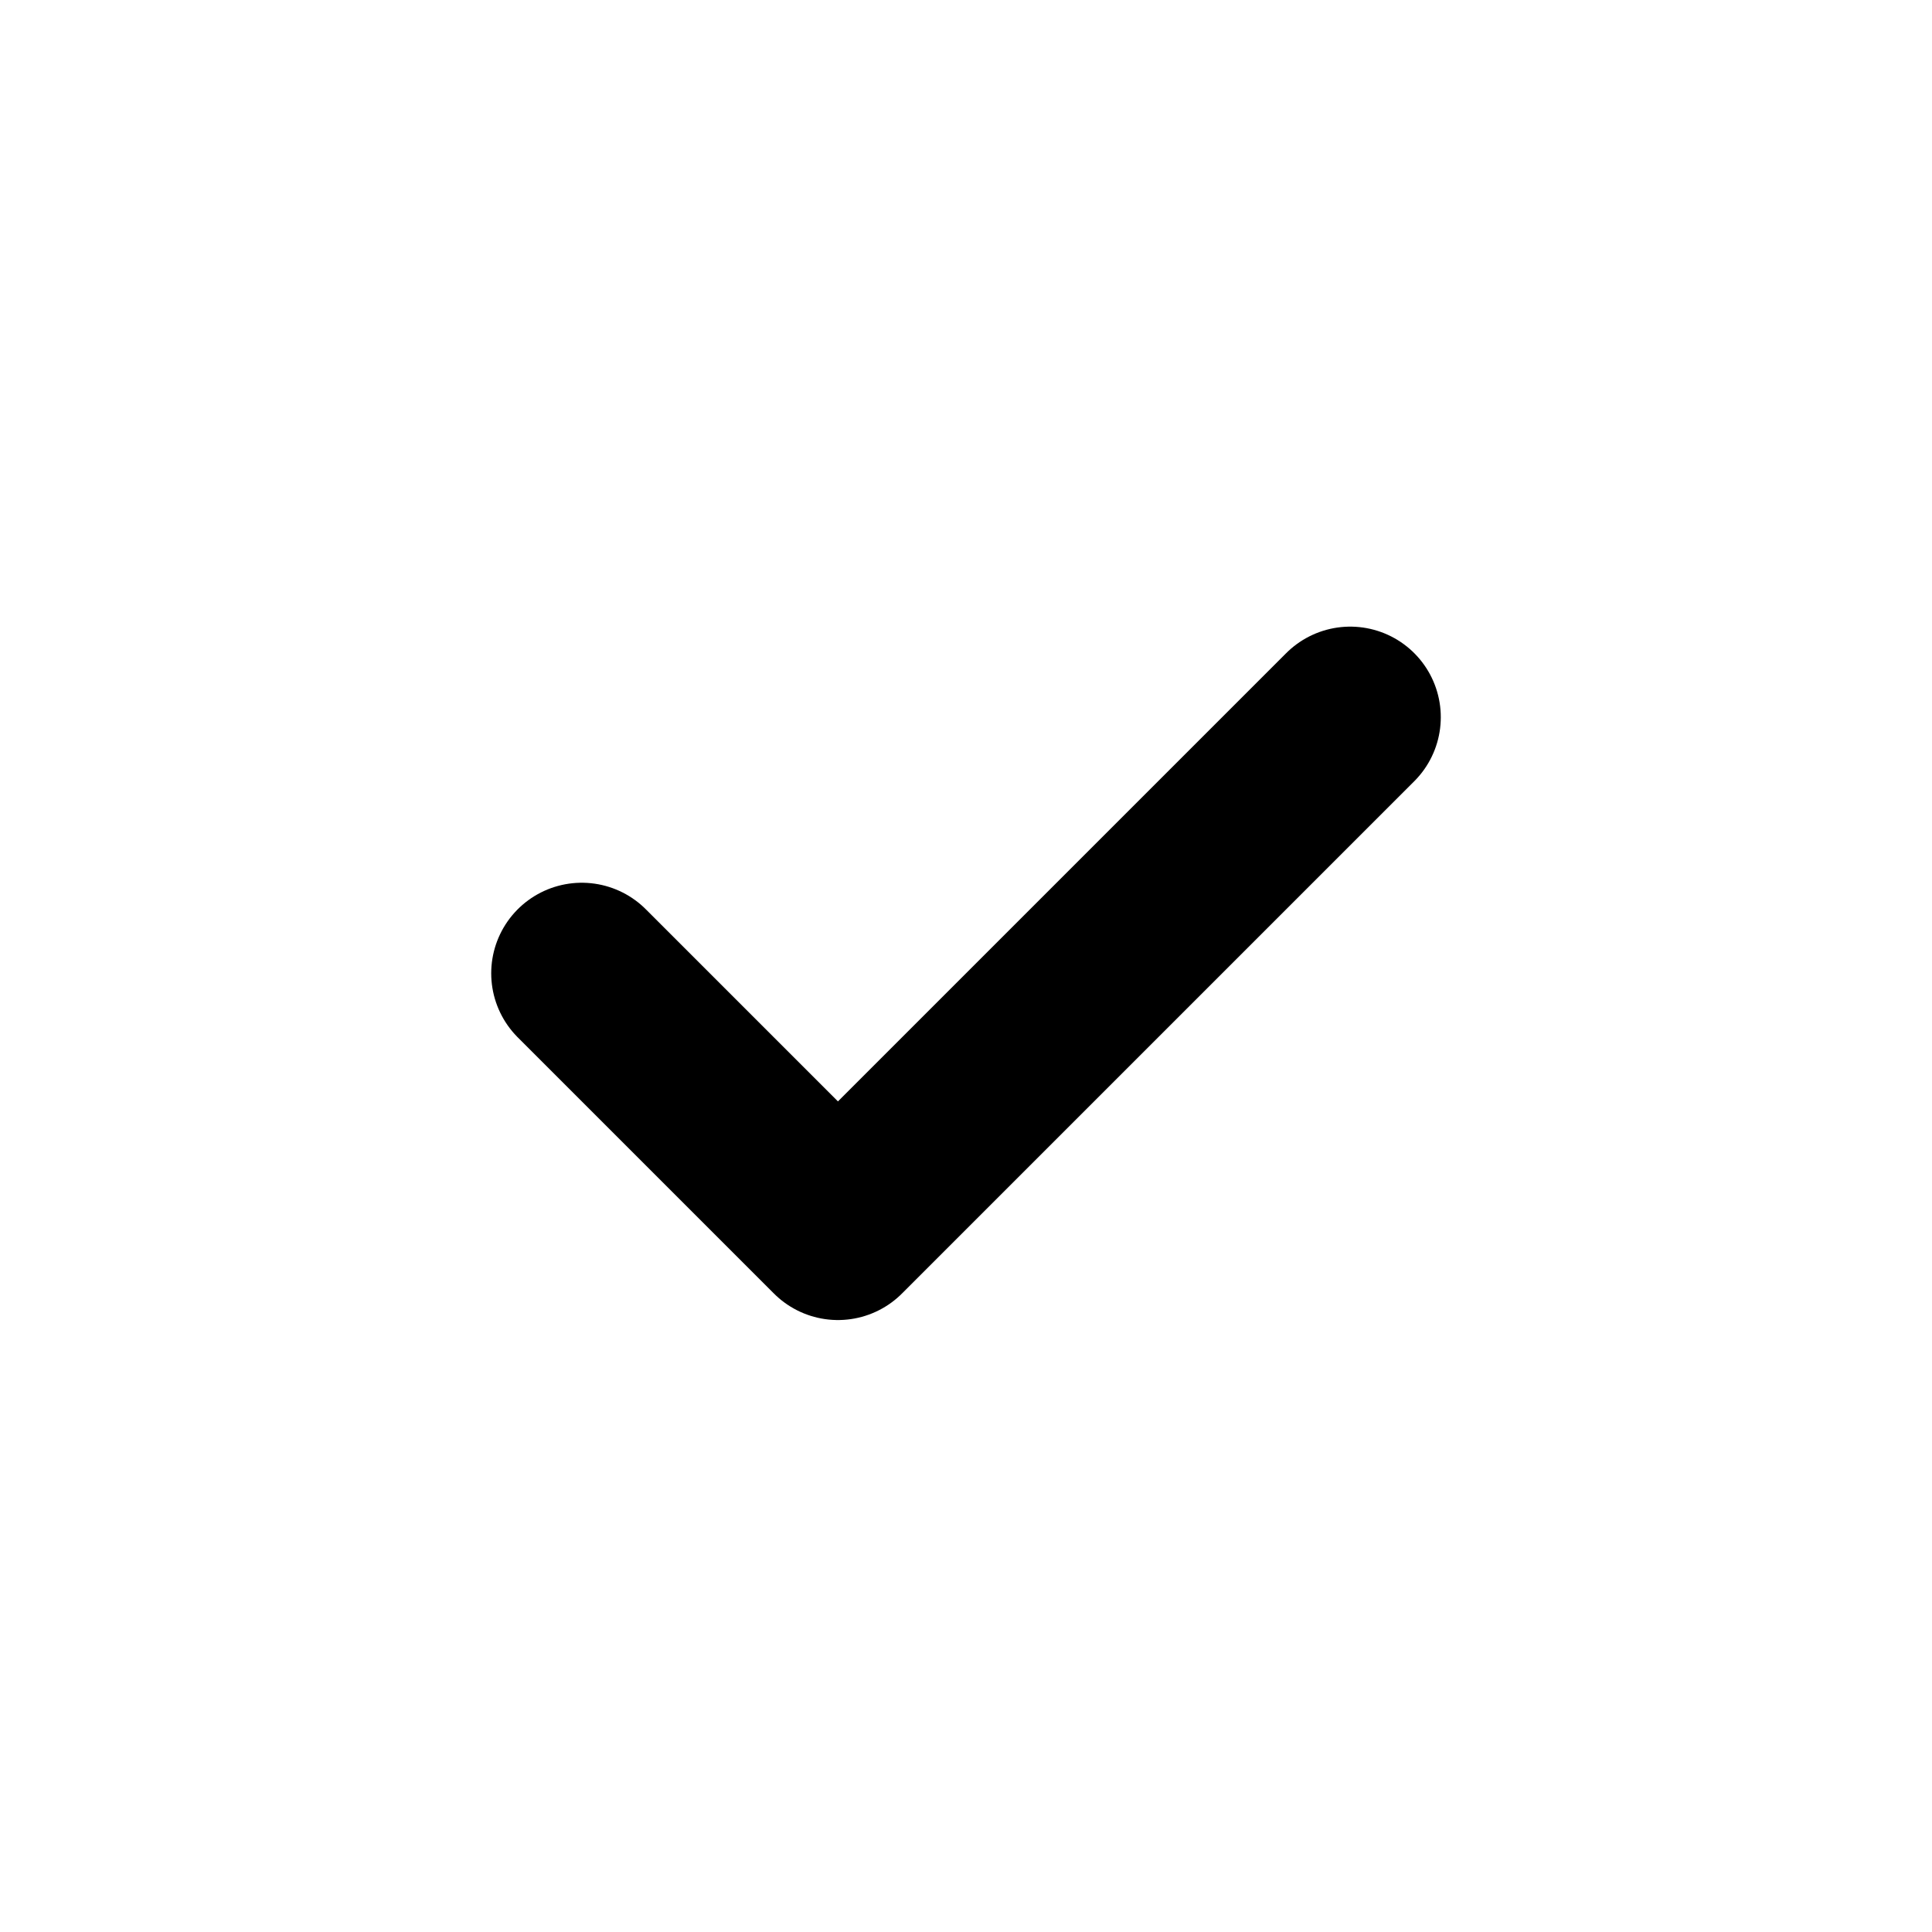
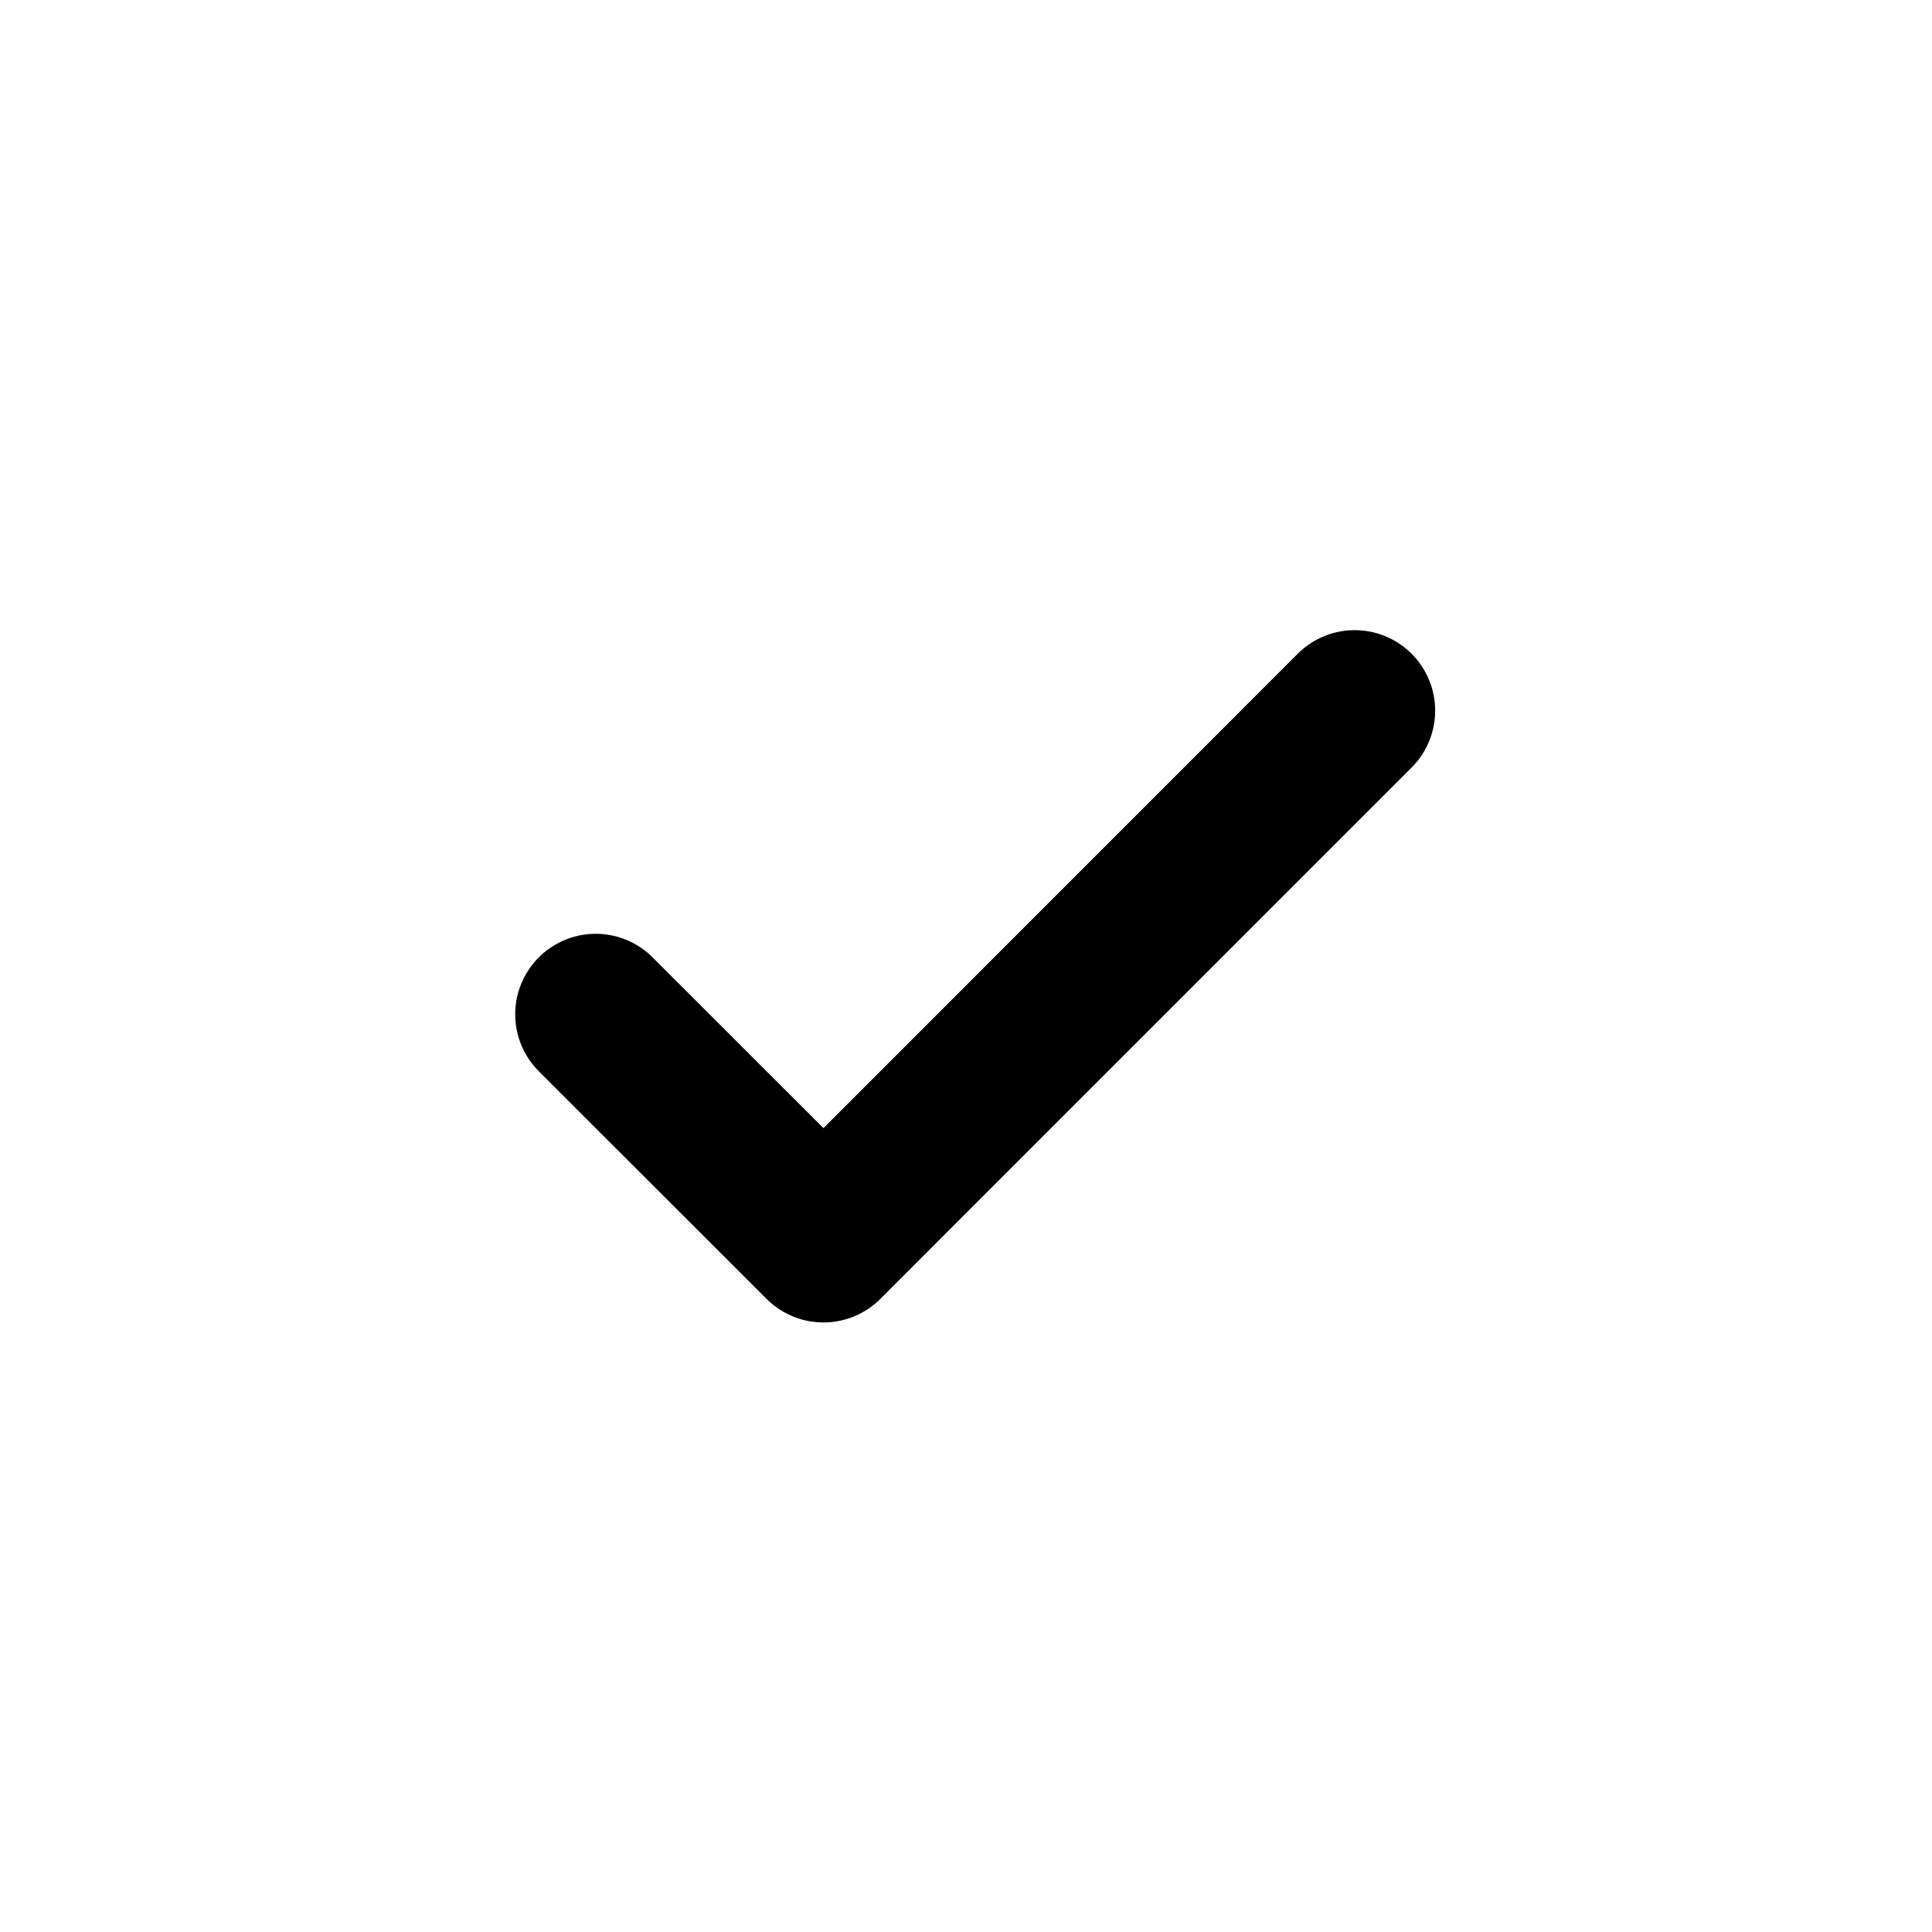
- <svg xmlns="http://www.w3.org/2000/svg" width="32" height="32" viewBox="0 0 32 32" fill="none">
-   <path d="M9.636 16.121L13.879 20.364L22.364 11.879" stroke="currentColor" stroke-width="3" stroke-linecap="round" stroke-linejoin="round" />
+ <svg xmlns="http://www.w3.org/2000/svg" width="18" height="18" viewBox="0 0 18 18" fill="none">
+   <path d="M5.55 9.45L7.672 11.571L12.621 6.621" stroke="currentColor" stroke-width="1.5" stroke-linecap="round" stroke-linejoin="round" />
</svg>
